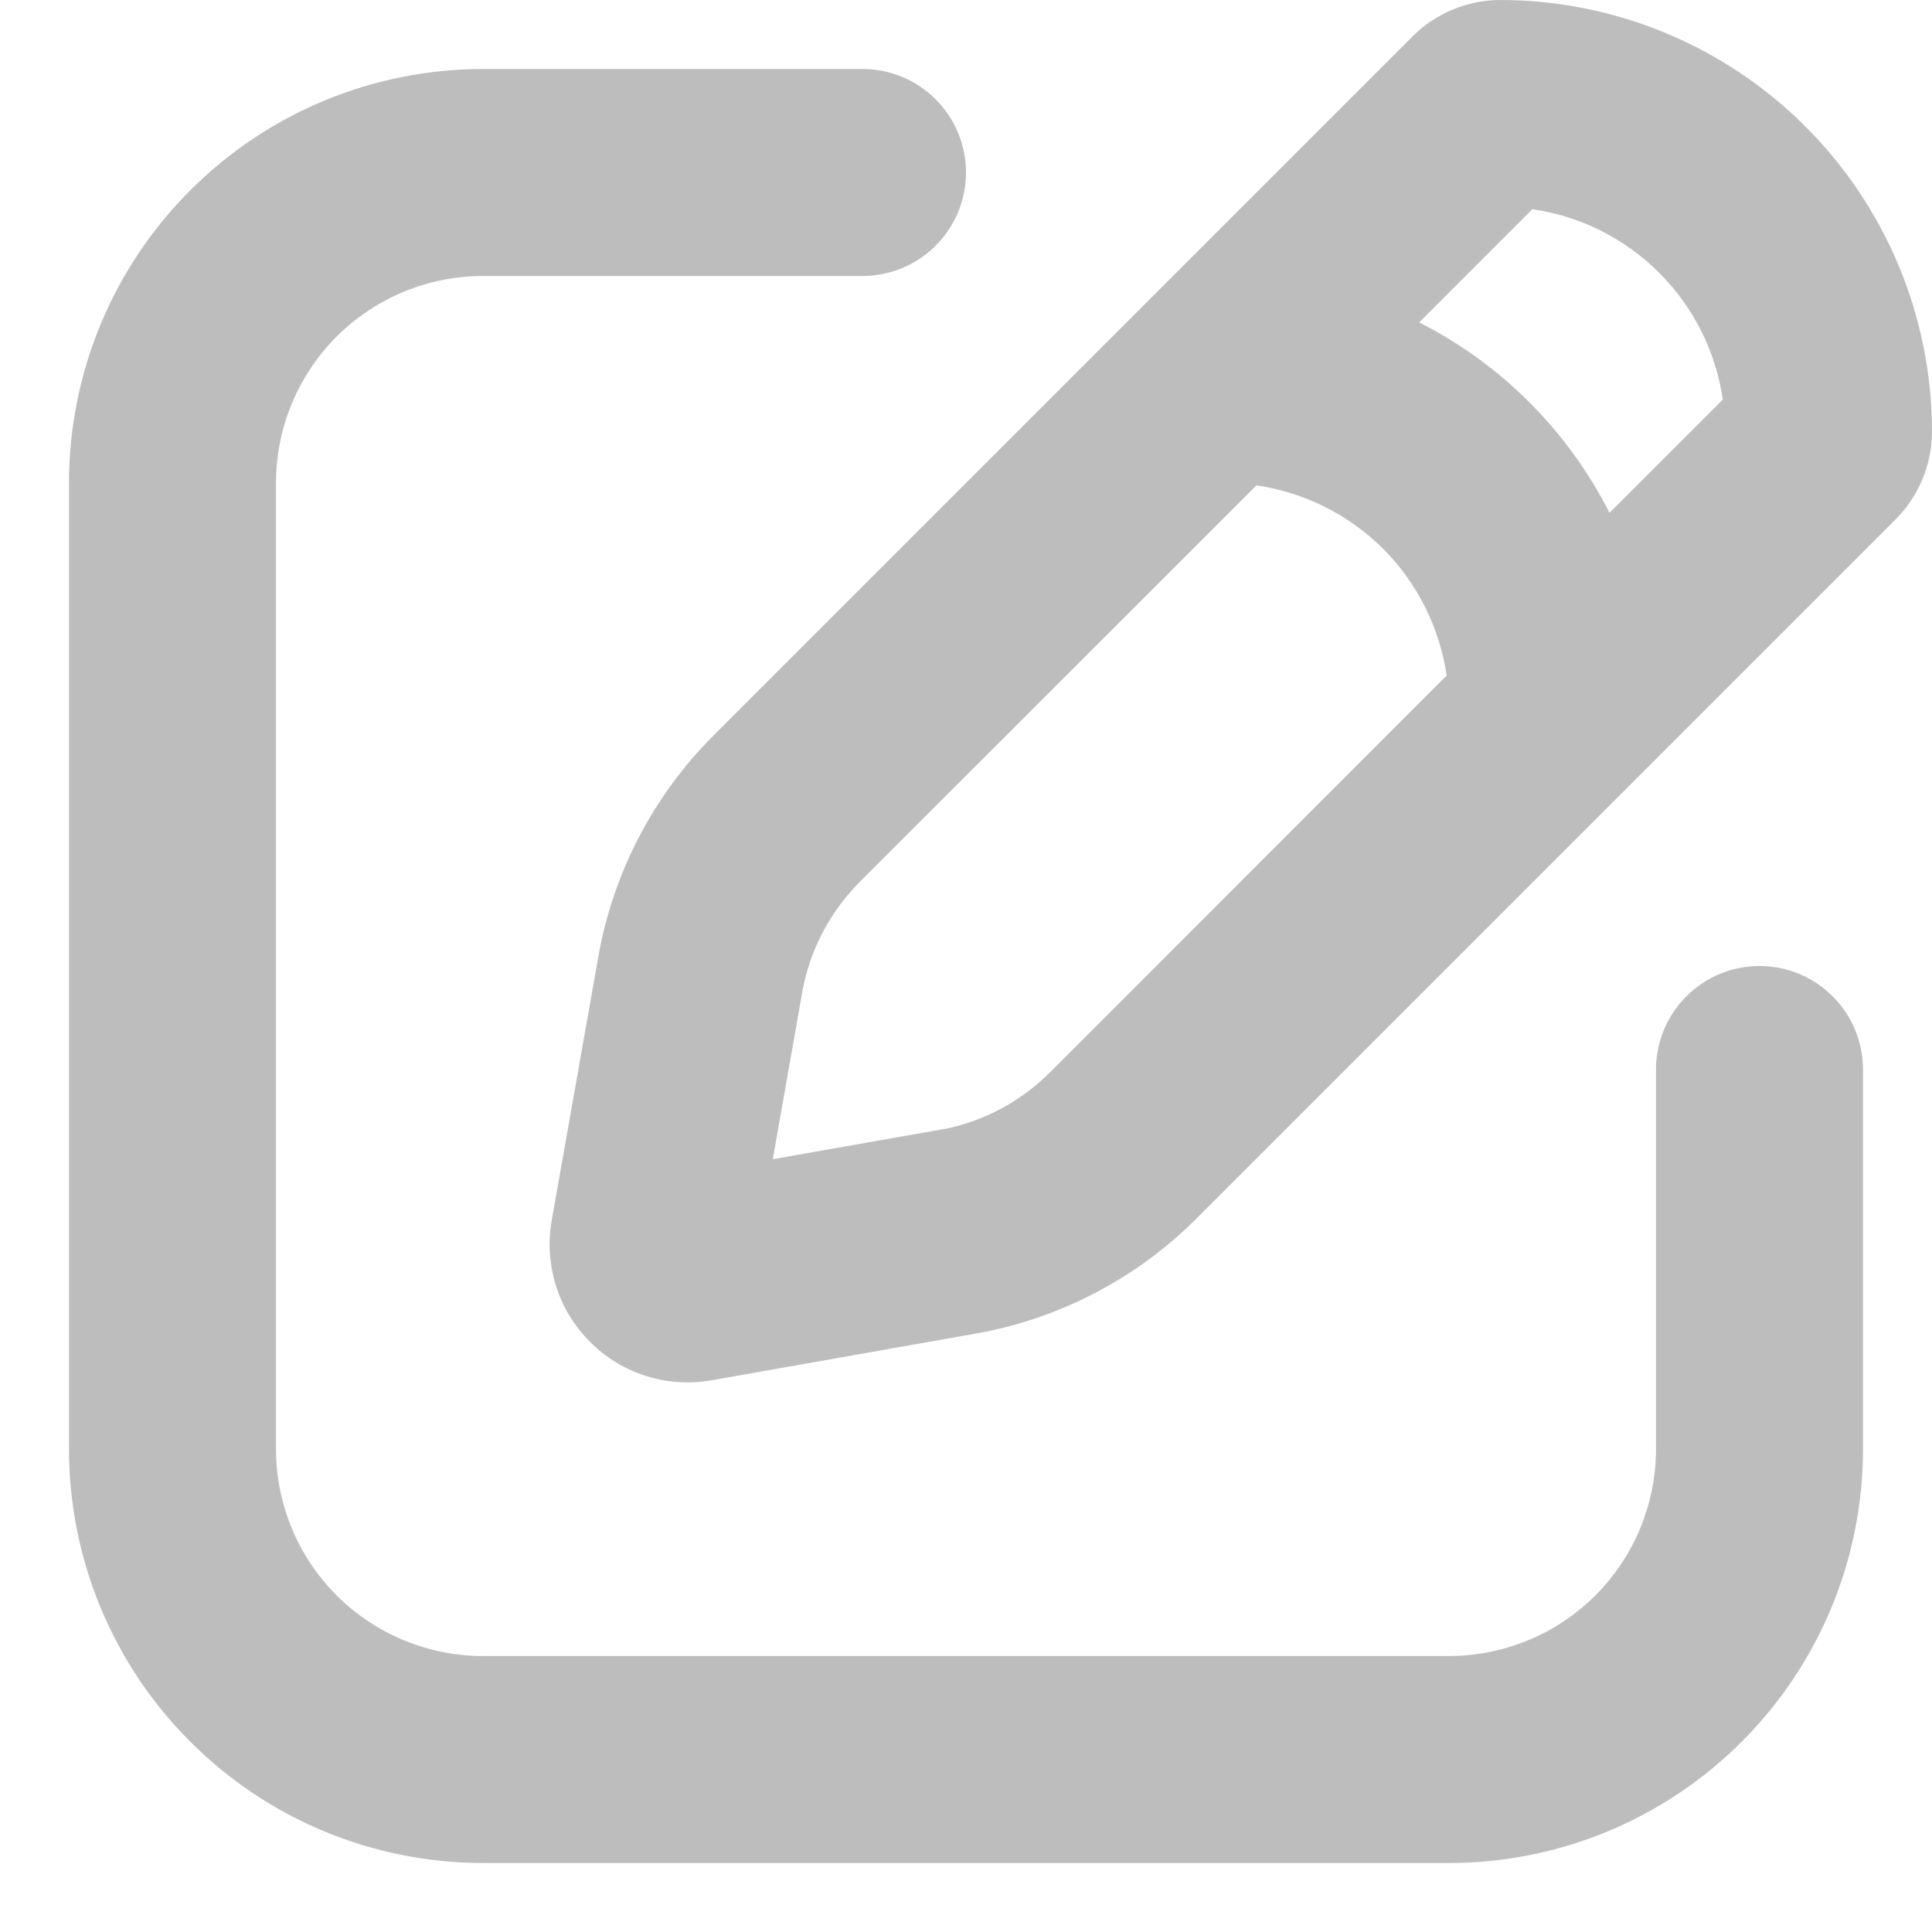
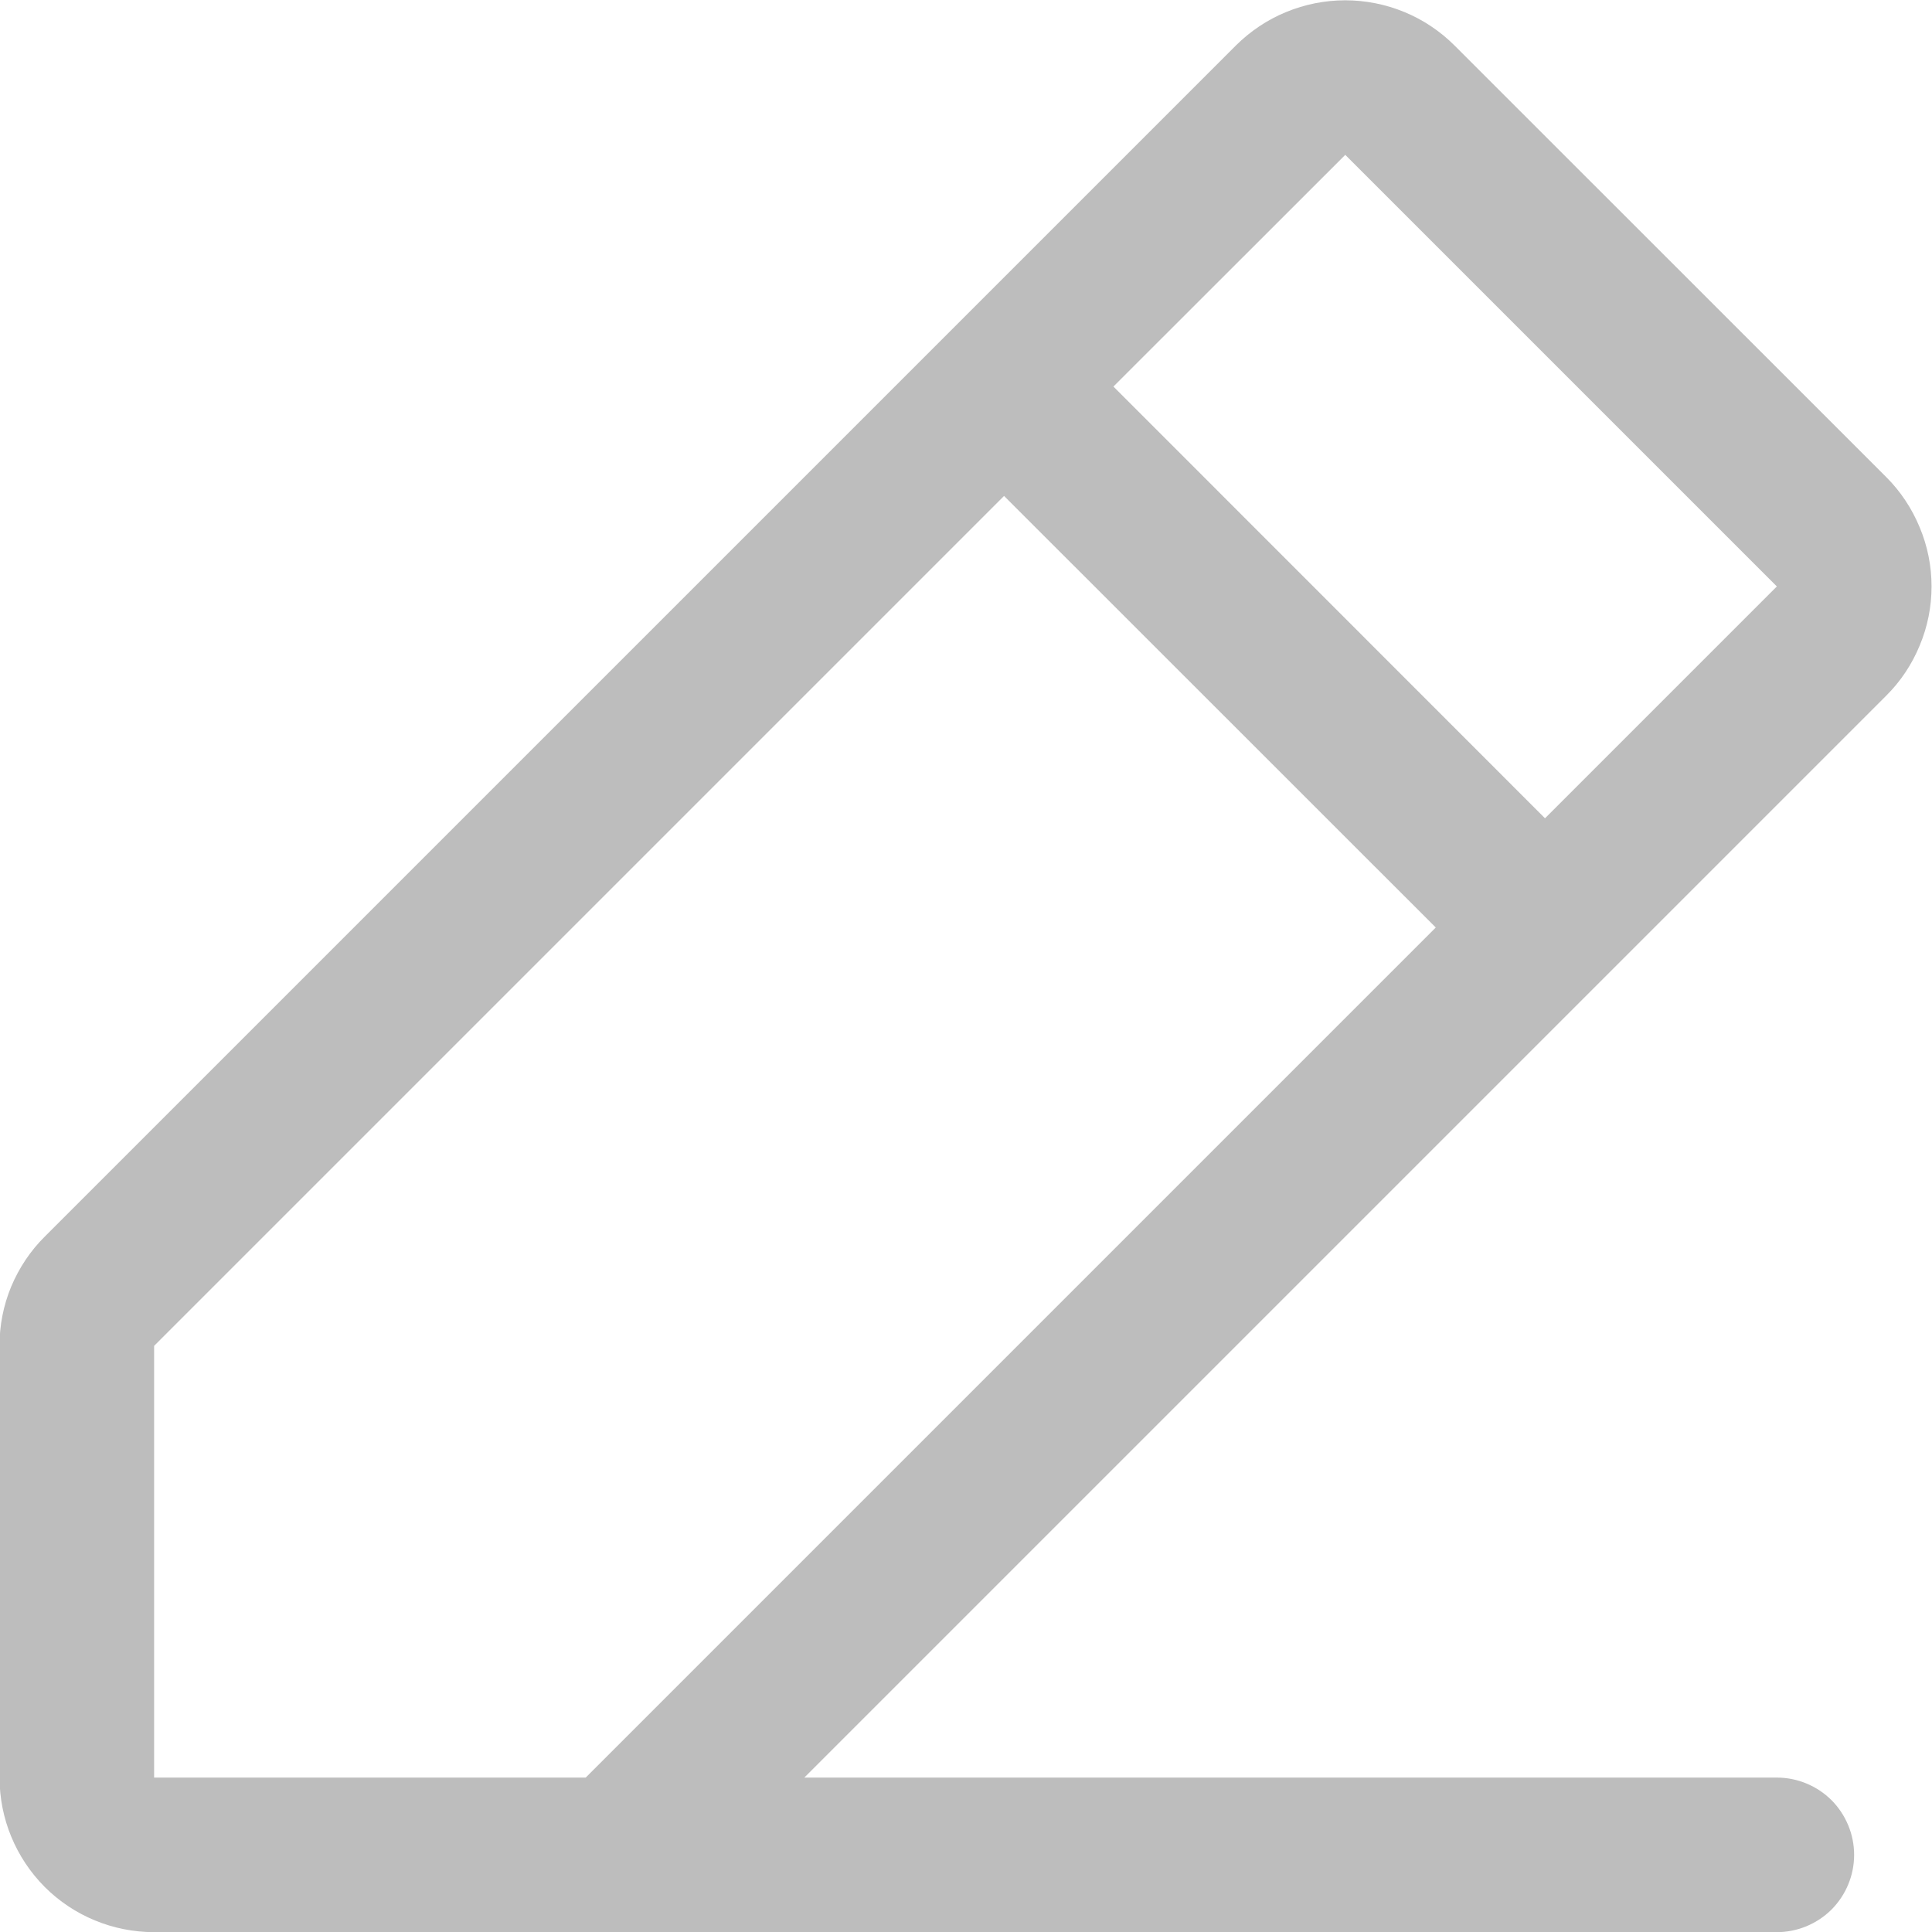
- <svg xmlns="http://www.w3.org/2000/svg" width="14" height="14" viewBox="0 0 14 14" fill="none">
-   <path fill-rule="evenodd" clip-rule="evenodd" d="M5.169 5.331C4.734 5.766 4.443 6.325 4.336 6.931L3.998 8.843C3.97 9.001 3.981 9.164 4.029 9.318C4.077 9.471 4.162 9.611 4.276 9.724C4.389 9.838 4.529 9.923 4.682 9.971C4.836 10.02 4.999 10.03 5.157 10.002L7.069 9.664C7.675 9.557 8.234 9.266 8.669 8.831L11.739 5.761L13.739 3.761C13.905 3.593 13.999 3.366 14 3.13C14 2.3 13.67 1.504 13.083 0.917C12.496 0.33 11.7 0 10.87 0C10.633 0.001 10.406 0.095 10.238 0.262L8.238 2.262L5.169 5.331ZM9.105 3.517L6.229 6.392C6.012 6.61 5.866 6.889 5.813 7.192L5.6 8.4L6.808 8.187L6.865 8.177C7.147 8.116 7.404 7.975 7.608 7.771L10.483 4.895C10.432 4.548 10.271 4.226 10.023 3.977C9.774 3.729 9.452 3.568 9.105 3.517ZM11.663 3.716C11.361 3.121 10.879 2.638 10.284 2.336L11.104 1.516C11.452 1.566 11.775 1.728 12.023 1.977C12.272 2.225 12.434 2.548 12.484 2.896L11.663 3.716ZM7 1.25C7 1.051 6.921 0.86 6.78 0.72C6.64 0.579 6.449 0.5 6.25 0.5H3.5C2.704 0.5 1.941 0.816 1.379 1.379C0.816 1.941 0.5 2.704 0.5 3.5V10.5C0.5 11.296 0.816 12.059 1.379 12.621C1.941 13.184 2.704 13.5 3.5 13.5H10.5C11.296 13.5 12.059 13.184 12.621 12.621C13.184 12.059 13.5 11.296 13.5 10.5V7.75C13.5 7.551 13.421 7.36 13.28 7.22C13.14 7.079 12.949 7 12.75 7C12.551 7 12.36 7.079 12.22 7.22C12.079 7.36 12 7.551 12 7.75V10.5C12 10.898 11.842 11.279 11.561 11.561C11.279 11.842 10.898 12 10.5 12H3.5C3.102 12 2.721 11.842 2.439 11.561C2.158 11.279 2 10.898 2 10.5V3.5C2 3.102 2.158 2.721 2.439 2.439C2.721 2.158 3.102 2 3.5 2H6.25C6.449 2 6.64 1.921 6.78 1.78C6.921 1.64 7 1.449 7 1.25Z" fill="#BDBDBD" />
+ <svg xmlns="http://www.w3.org/2000/svg" width="13" height="13" viewBox="0 0 13 13" fill="none">
+   <path d="M12.692 3.21L9.787 0.306C9.691 0.21 9.576 0.133 9.45 0.081C9.324 0.029 9.188 0.002 9.052 0.002C8.915 0.002 8.78 0.029 8.654 0.081C8.527 0.133 8.413 0.21 8.316 0.306L0.301 8.321C0.204 8.417 0.128 8.532 0.075 8.658C0.023 8.784 -0.004 8.92 -0.003 9.056V11.961C-0.003 12.237 0.106 12.501 0.301 12.697C0.496 12.892 0.761 13.001 1.037 13.001H11.956C12.094 13.001 12.226 12.946 12.324 12.849C12.421 12.751 12.476 12.619 12.476 12.481C12.476 12.343 12.421 12.211 12.324 12.113C12.226 12.016 12.094 11.961 11.956 11.961H5.412L12.692 4.681C12.789 4.585 12.865 4.47 12.917 4.344C12.97 4.218 12.997 4.083 12.997 3.946C12.997 3.809 12.97 3.674 12.917 3.548C12.865 3.422 12.789 3.307 12.692 3.21ZM1.037 9.056L6.756 3.337L9.661 6.241L3.941 11.961H1.037V9.056ZM10.396 5.506L7.492 2.601L9.052 1.042L11.956 3.946L10.396 5.506Z" fill="#BDBDBD" />
</svg>
